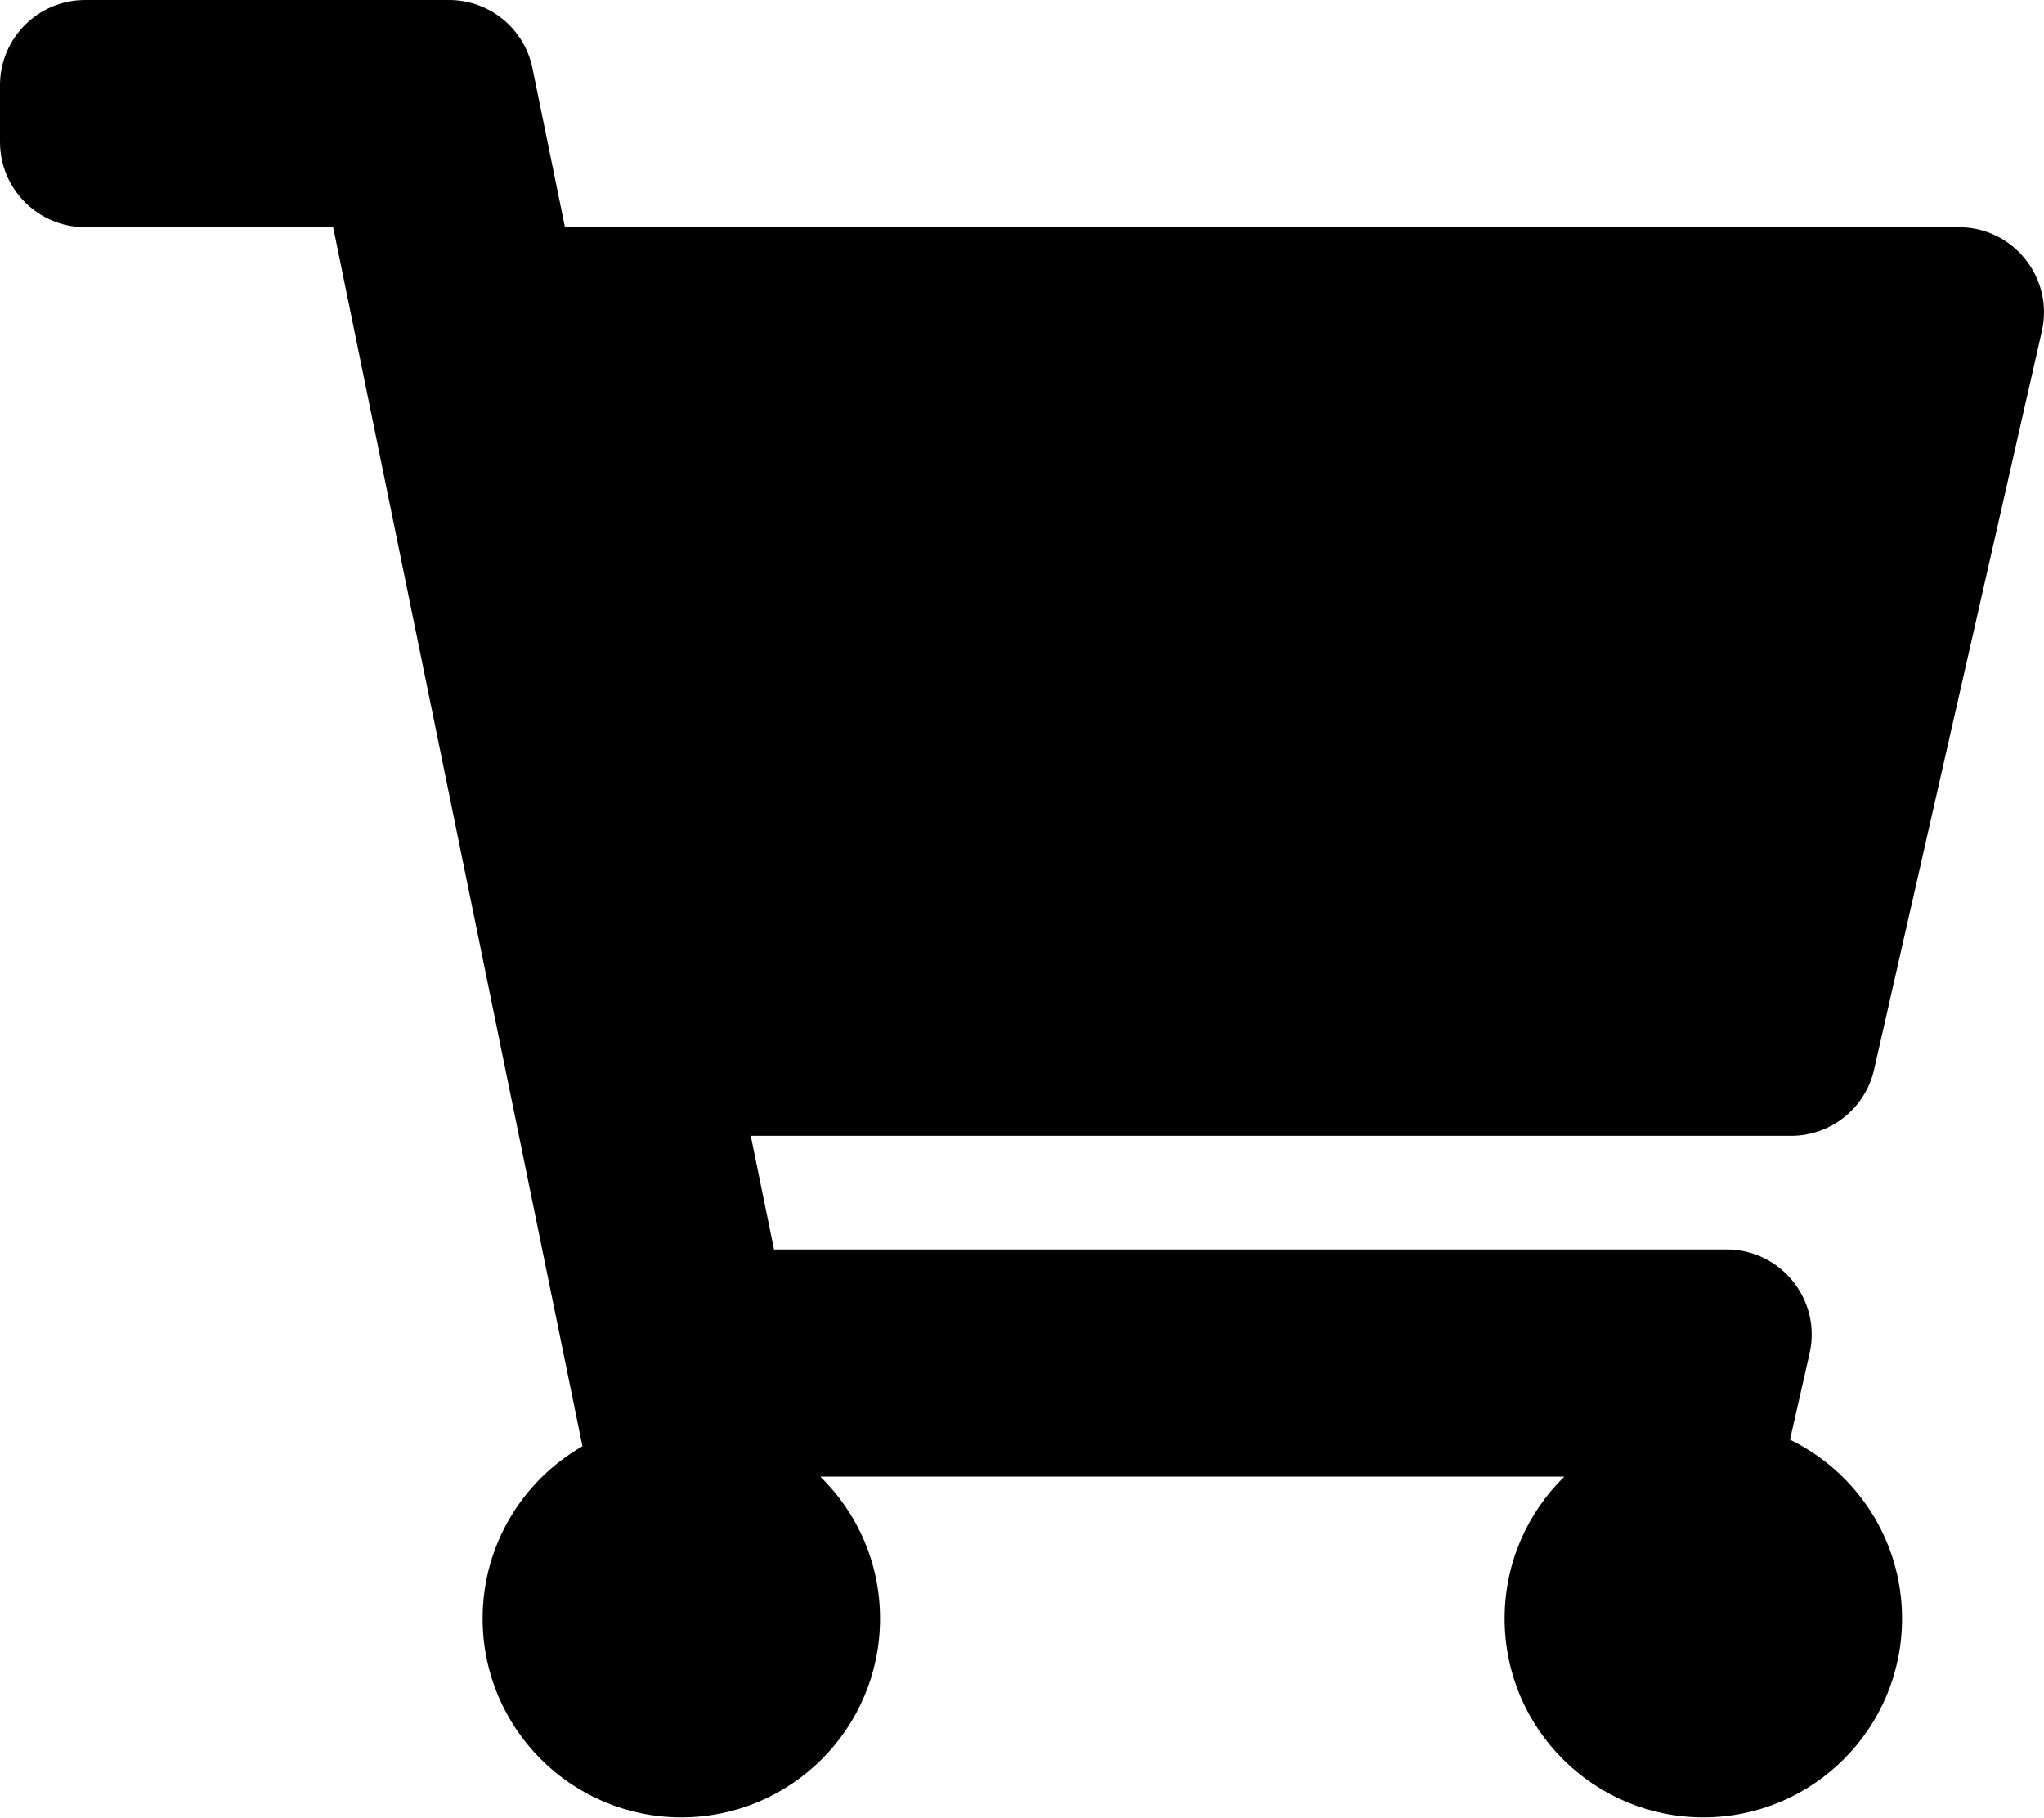
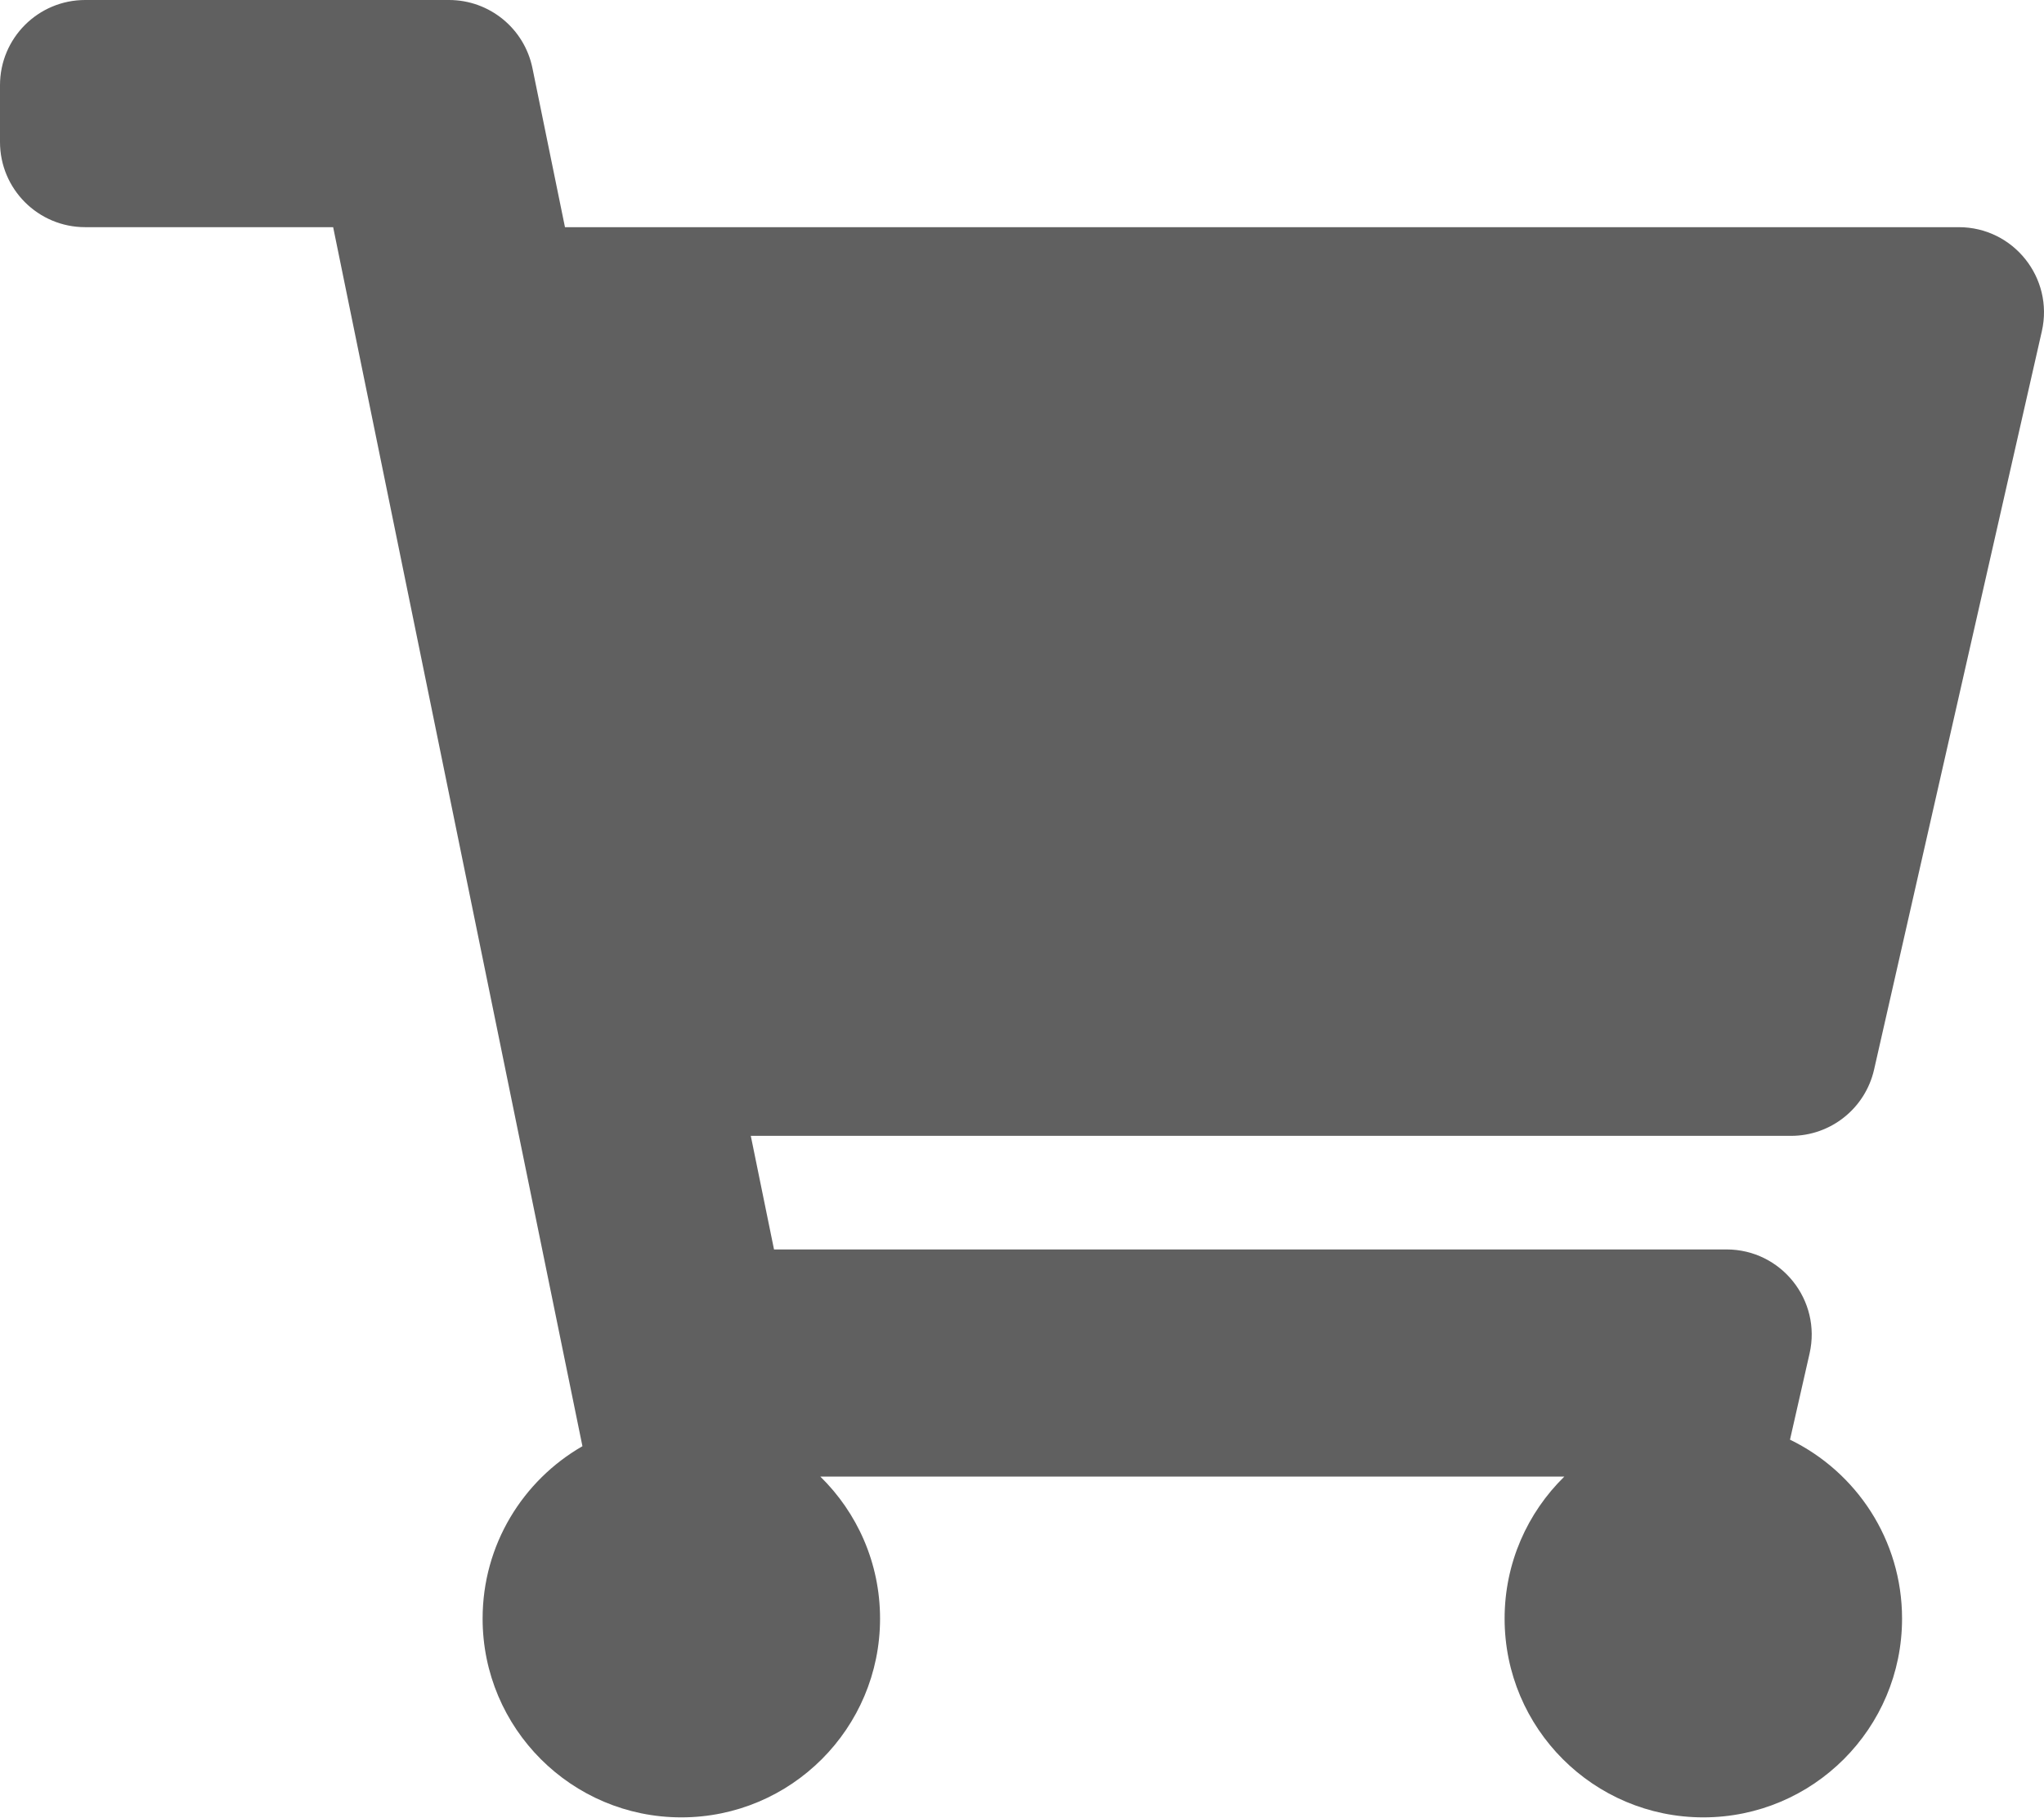
<svg xmlns="http://www.w3.org/2000/svg" class="svg-inline--fa fa-shopping-cart fa-w-18" aria-hidden="true" data-prefix="fas" data-icon="shopping-cart" role="img" viewBox="0 0 576 512" data-fa-i2svg="">
-   <path fill="currentColor" d="M528.12 301.319l47.273-208C578.806 78.301 567.391 64 551.99 64H159.208l-9.166-44.81C147.758 8.021 137.93 0 126.529 0H24C10.745 0 0 10.745 0 24v16c0 13.255 10.745 24 24 24h69.883l70.248 343.435C147.325 417.1 136 435.222 136 456c0 30.928 25.072 56 56 56s56-25.072 56-56c0-15.674-6.447-29.835-16.824-40h209.647C430.447 426.165 424 440.326 424 456c0 30.928 25.072 56 56 56s56-25.072 56-56c0-22.172-12.888-41.332-31.579-50.405l5.517-24.276c3.413-15.018-8.002-29.319-23.403-29.319H218.117l-6.545-32h293.145c11.206 0 20.92-7.754 23.403-18.681z" />
+   <path fill="#606060" d="M528.12 301.319l47.273-208C578.806 78.301 567.391 64 551.99 64H159.208l-9.166-44.81C147.758 8.021 137.93 0 126.529 0H24C10.745 0 0 10.745 0 24v16c0 13.255 10.745 24 24 24h69.883l70.248 343.435C147.325 417.1 136 435.222 136 456c0 30.928 25.072 56 56 56s56-25.072 56-56c0-15.674-6.447-29.835-16.824-40h209.647C430.447 426.165 424 440.326 424 456c0 30.928 25.072 56 56 56s56-25.072 56-56c0-22.172-12.888-41.332-31.579-50.405l5.517-24.276c3.413-15.018-8.002-29.319-23.403-29.319H218.117l-6.545-32h293.145c11.206 0 20.92-7.754 23.403-18.681z" />
</svg>
